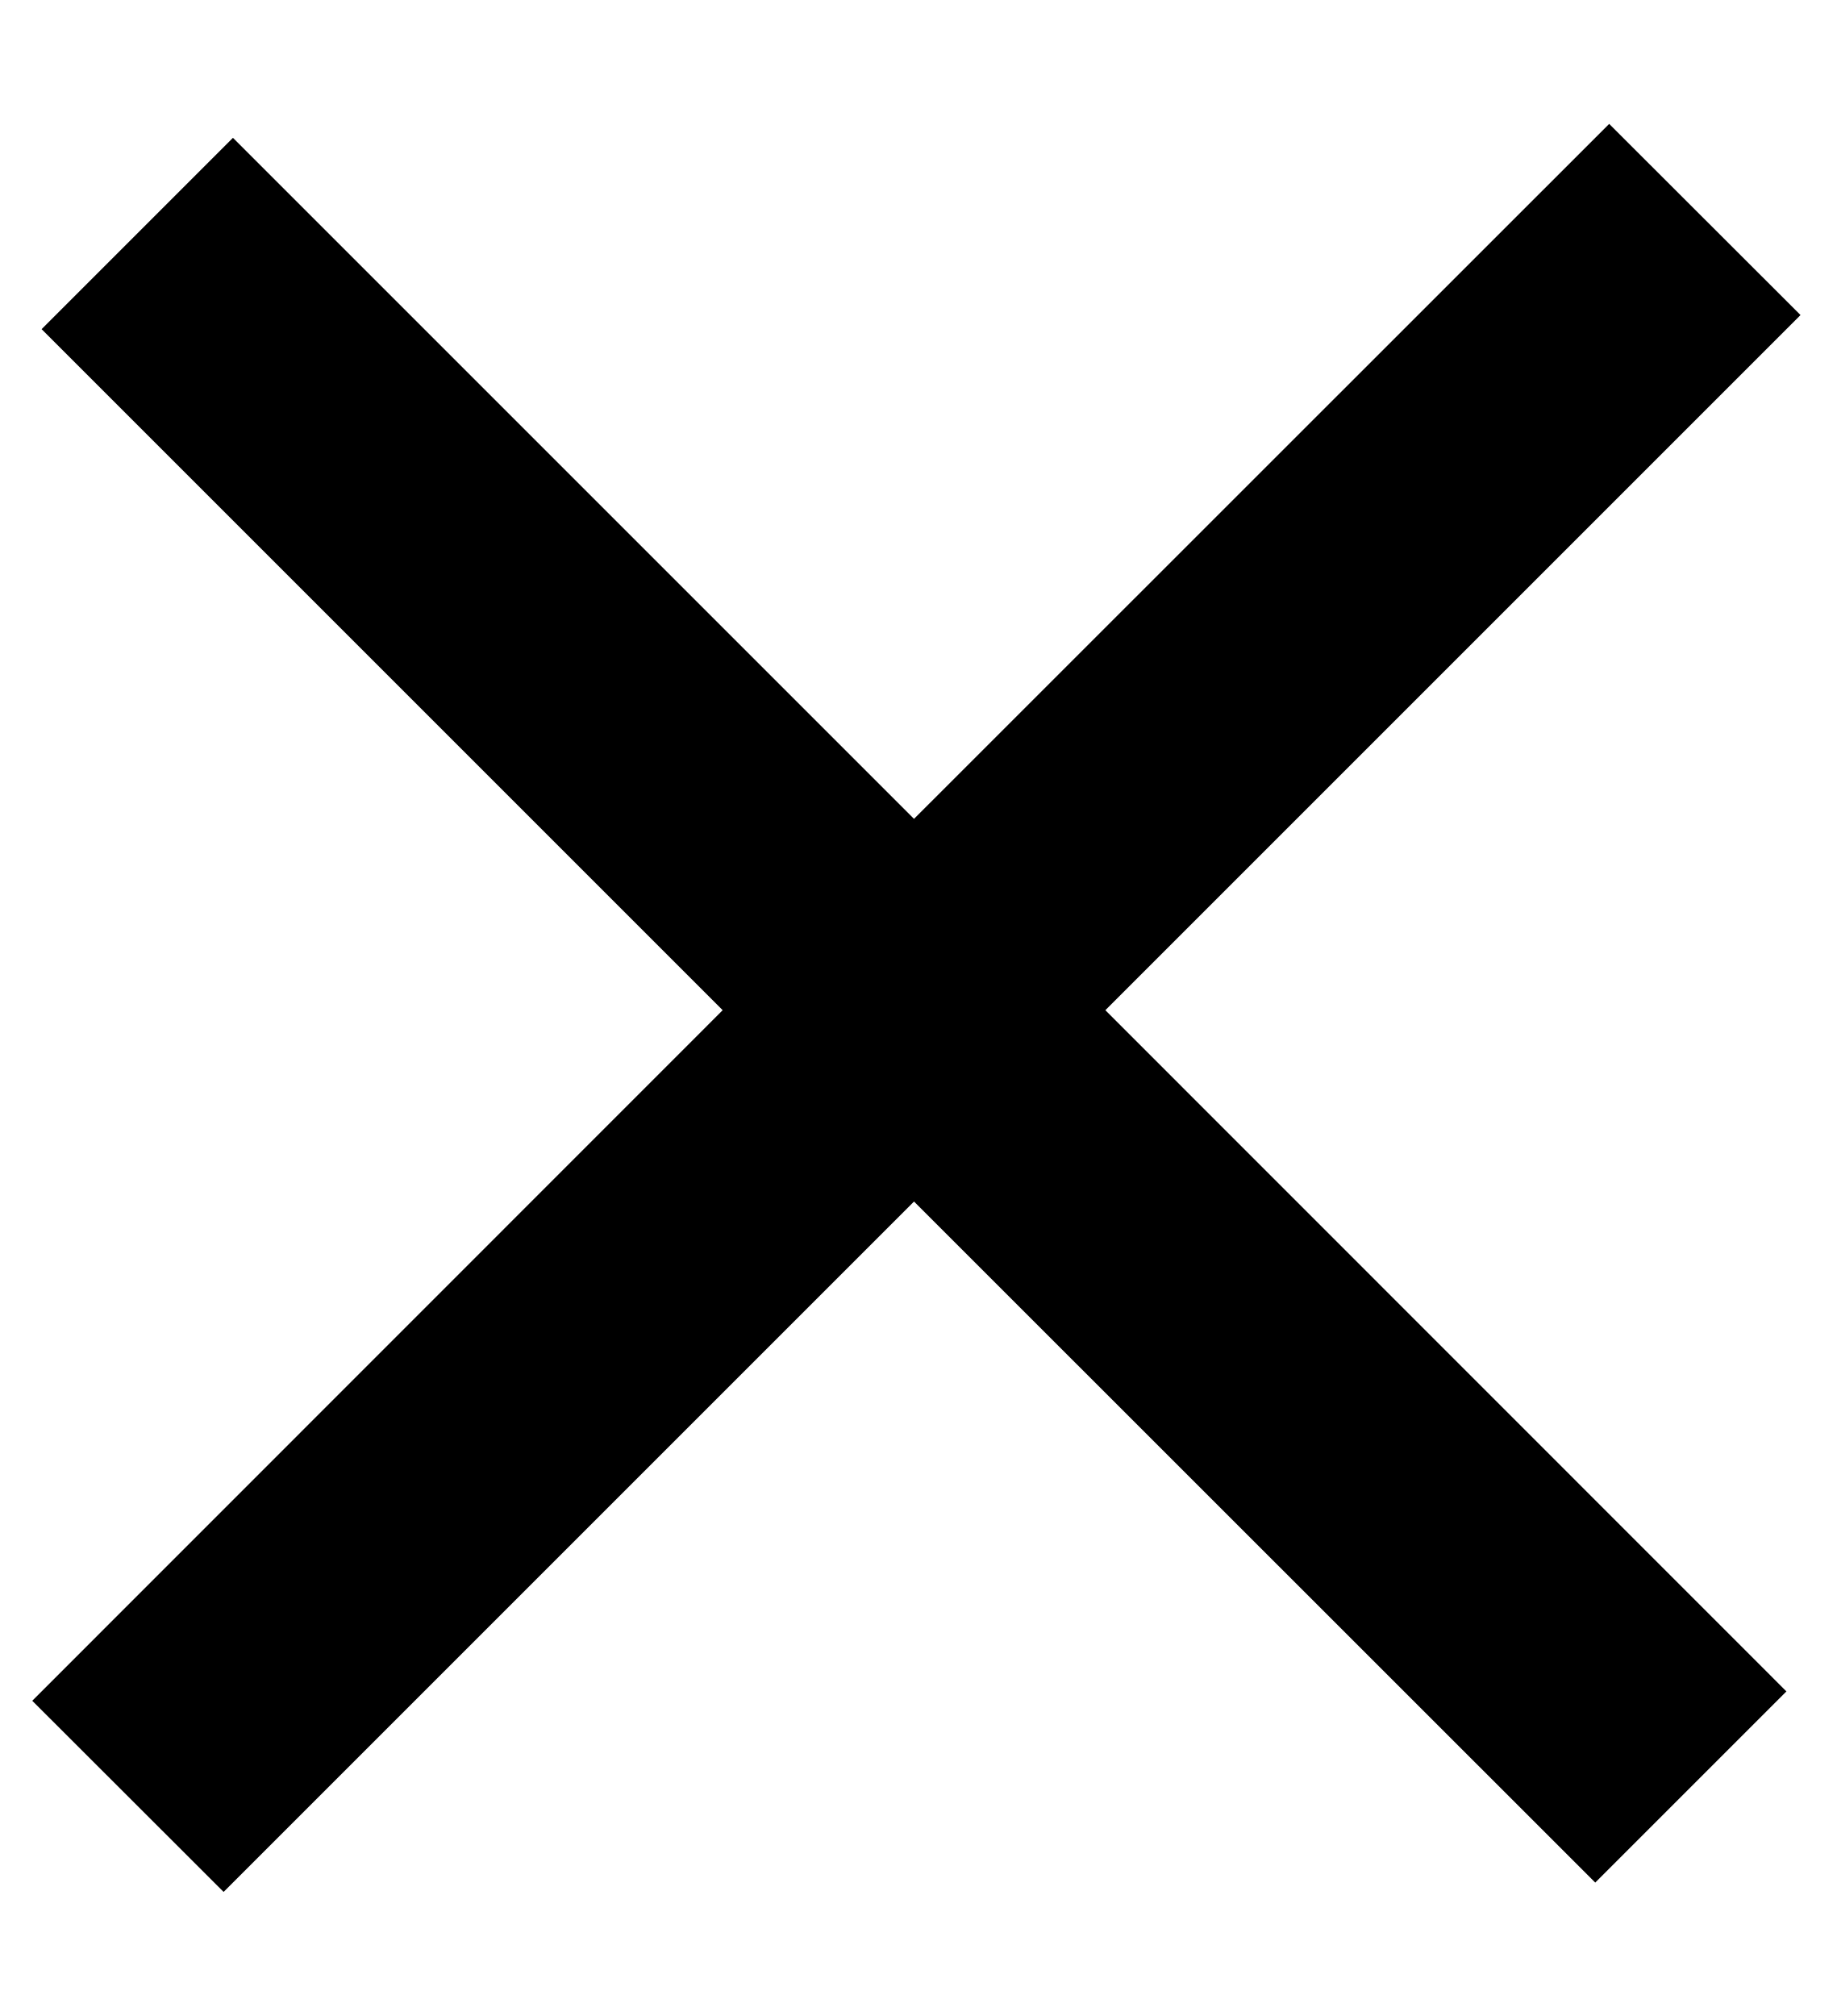
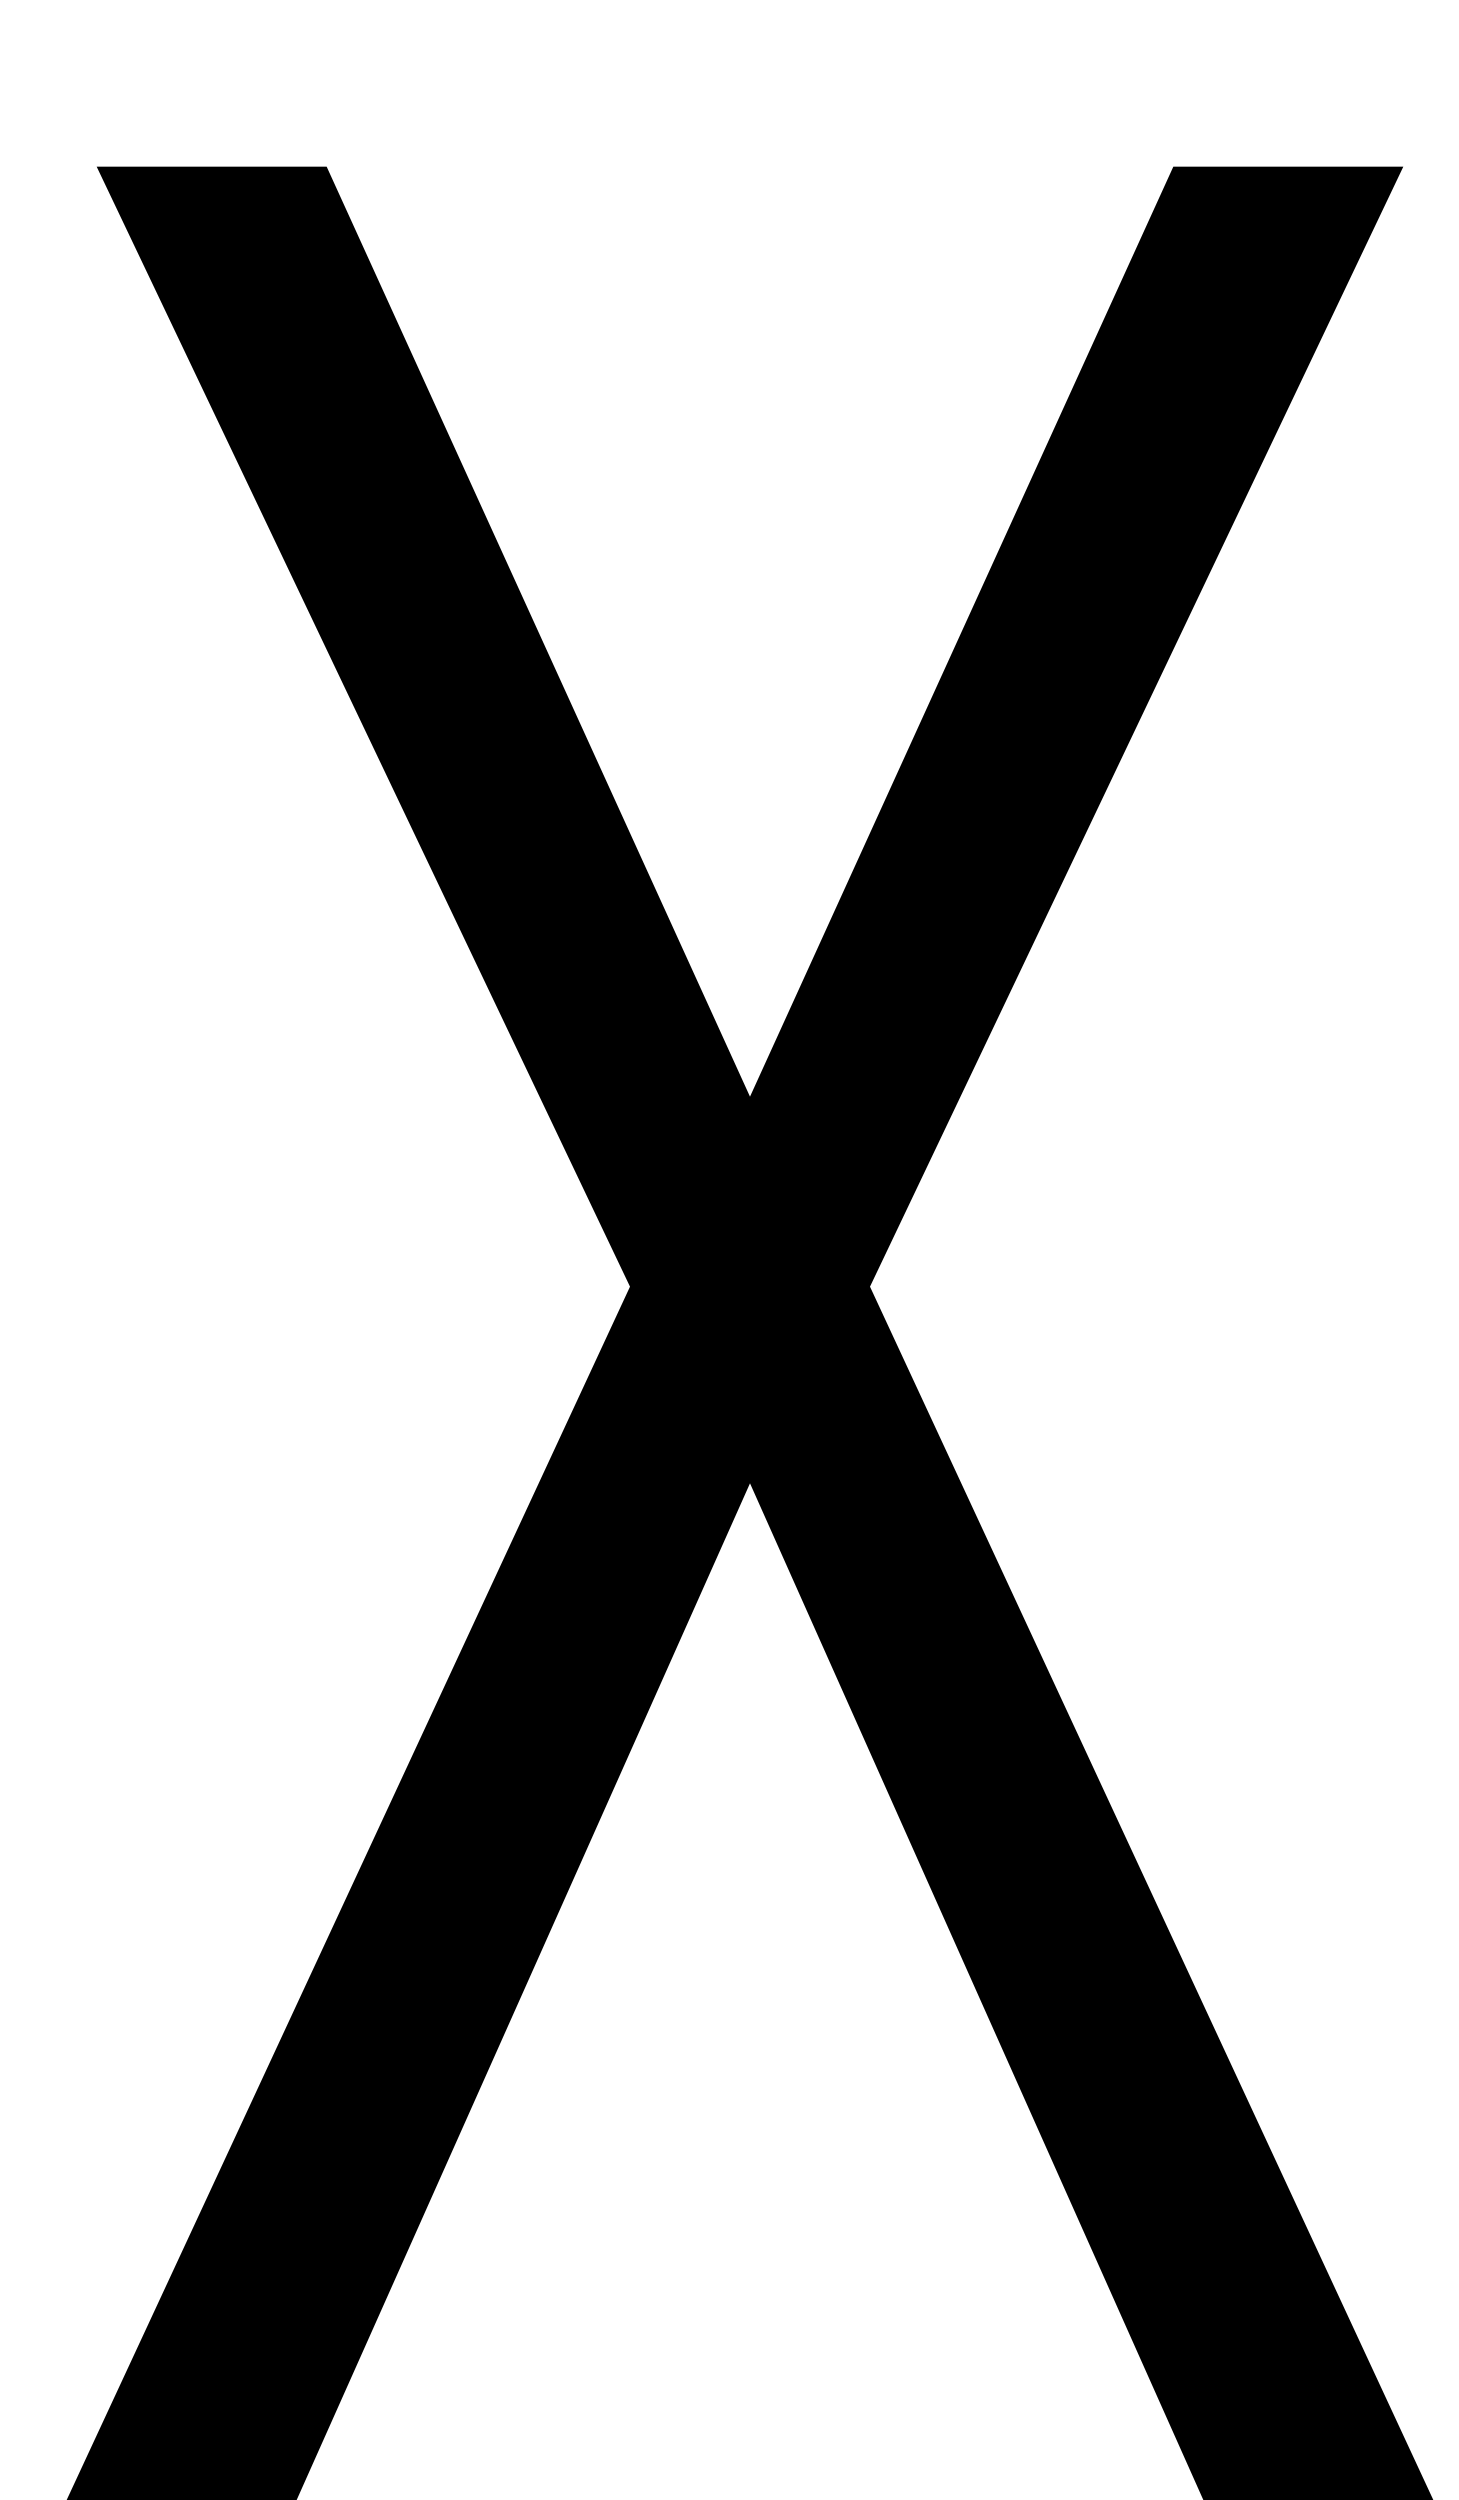
- <svg xmlns="http://www.w3.org/2000/svg" width="10" height="11" viewBox="0 0 10 11" fill="none">
-   <path d="M9.747 9.229L8.704 10.272L4.987 6.556L1.22 10.323L0.176 9.28L3.943 5.512L0.227 1.796L1.271 0.752L4.987 4.468L8.78 0.676L9.824 1.719L6.031 5.512L9.747 9.229Z" fill="#000" />
+ <svg xmlns="http://www.w3.org/2000/svg" width="7" height="12" viewBox="0 0 7 12" fill="none">
+   <path d="M6.88 12H5.776L3.6 7.12L1.424 12H0.32L3.024 6.176L0.464 0.8H1.568L3.6 5.264L5.632 0.8H6.736L4.176 6.176L6.88 12Z" fill="black" />
</svg>
